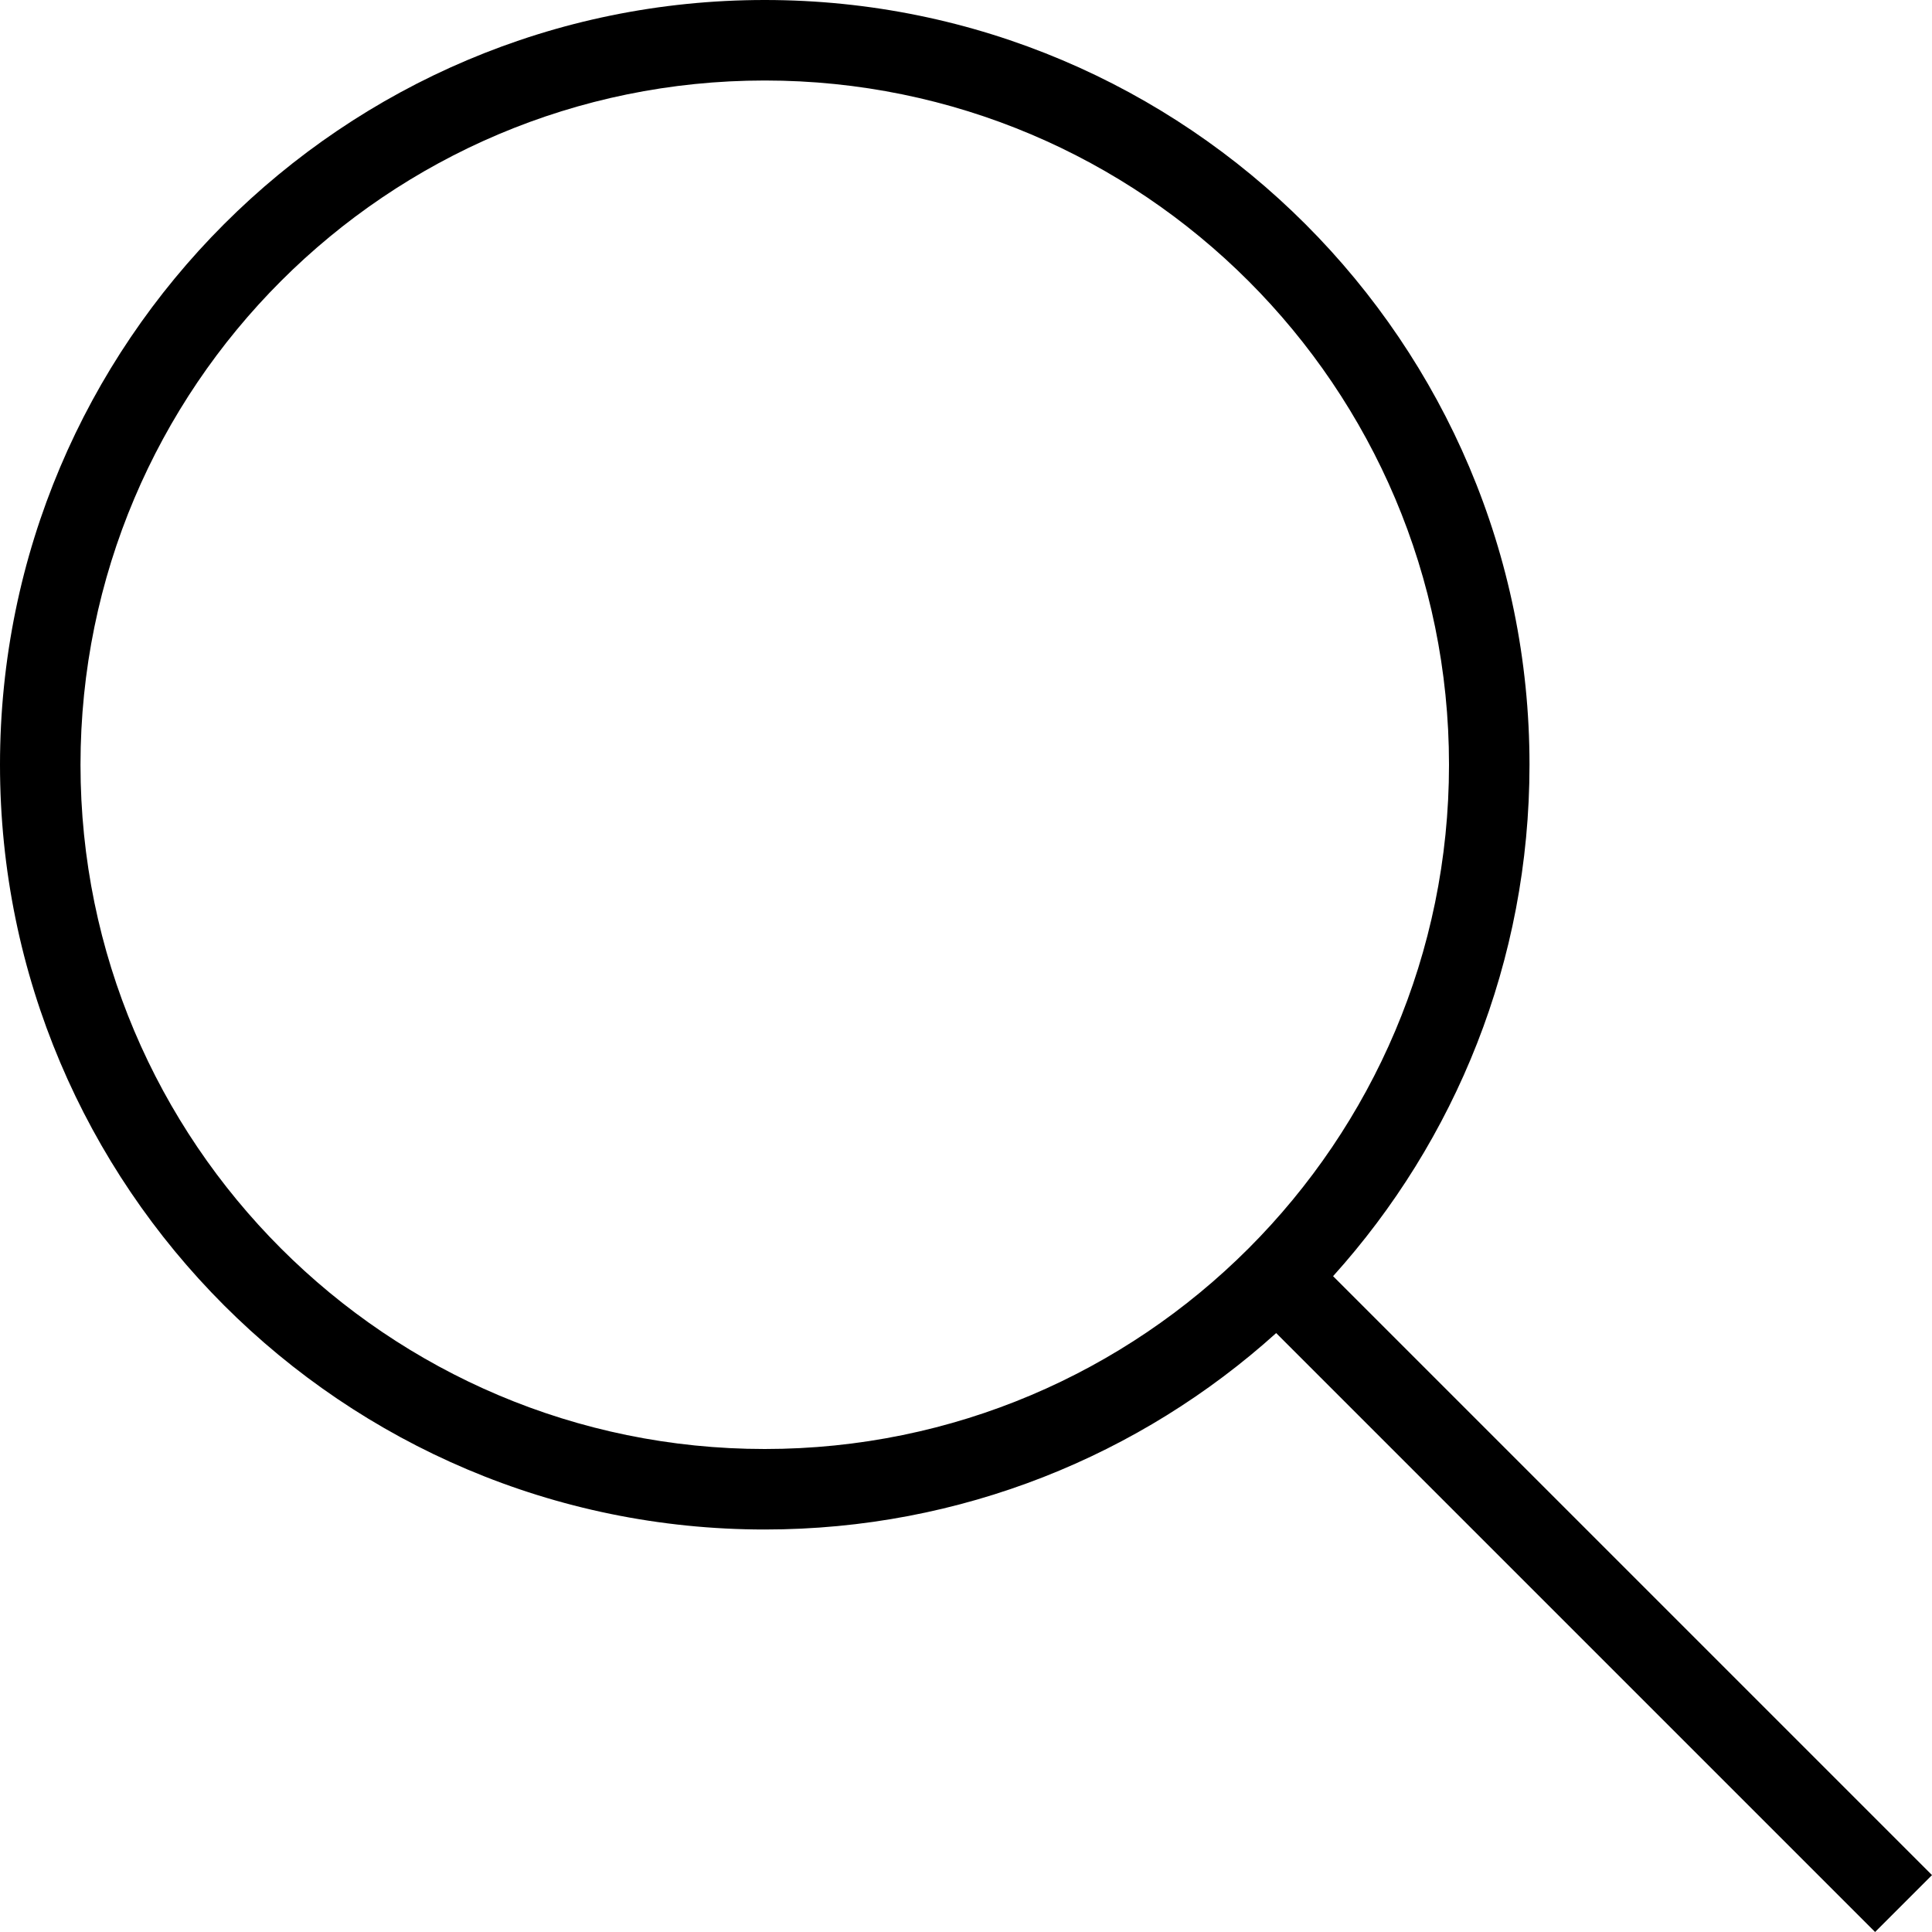
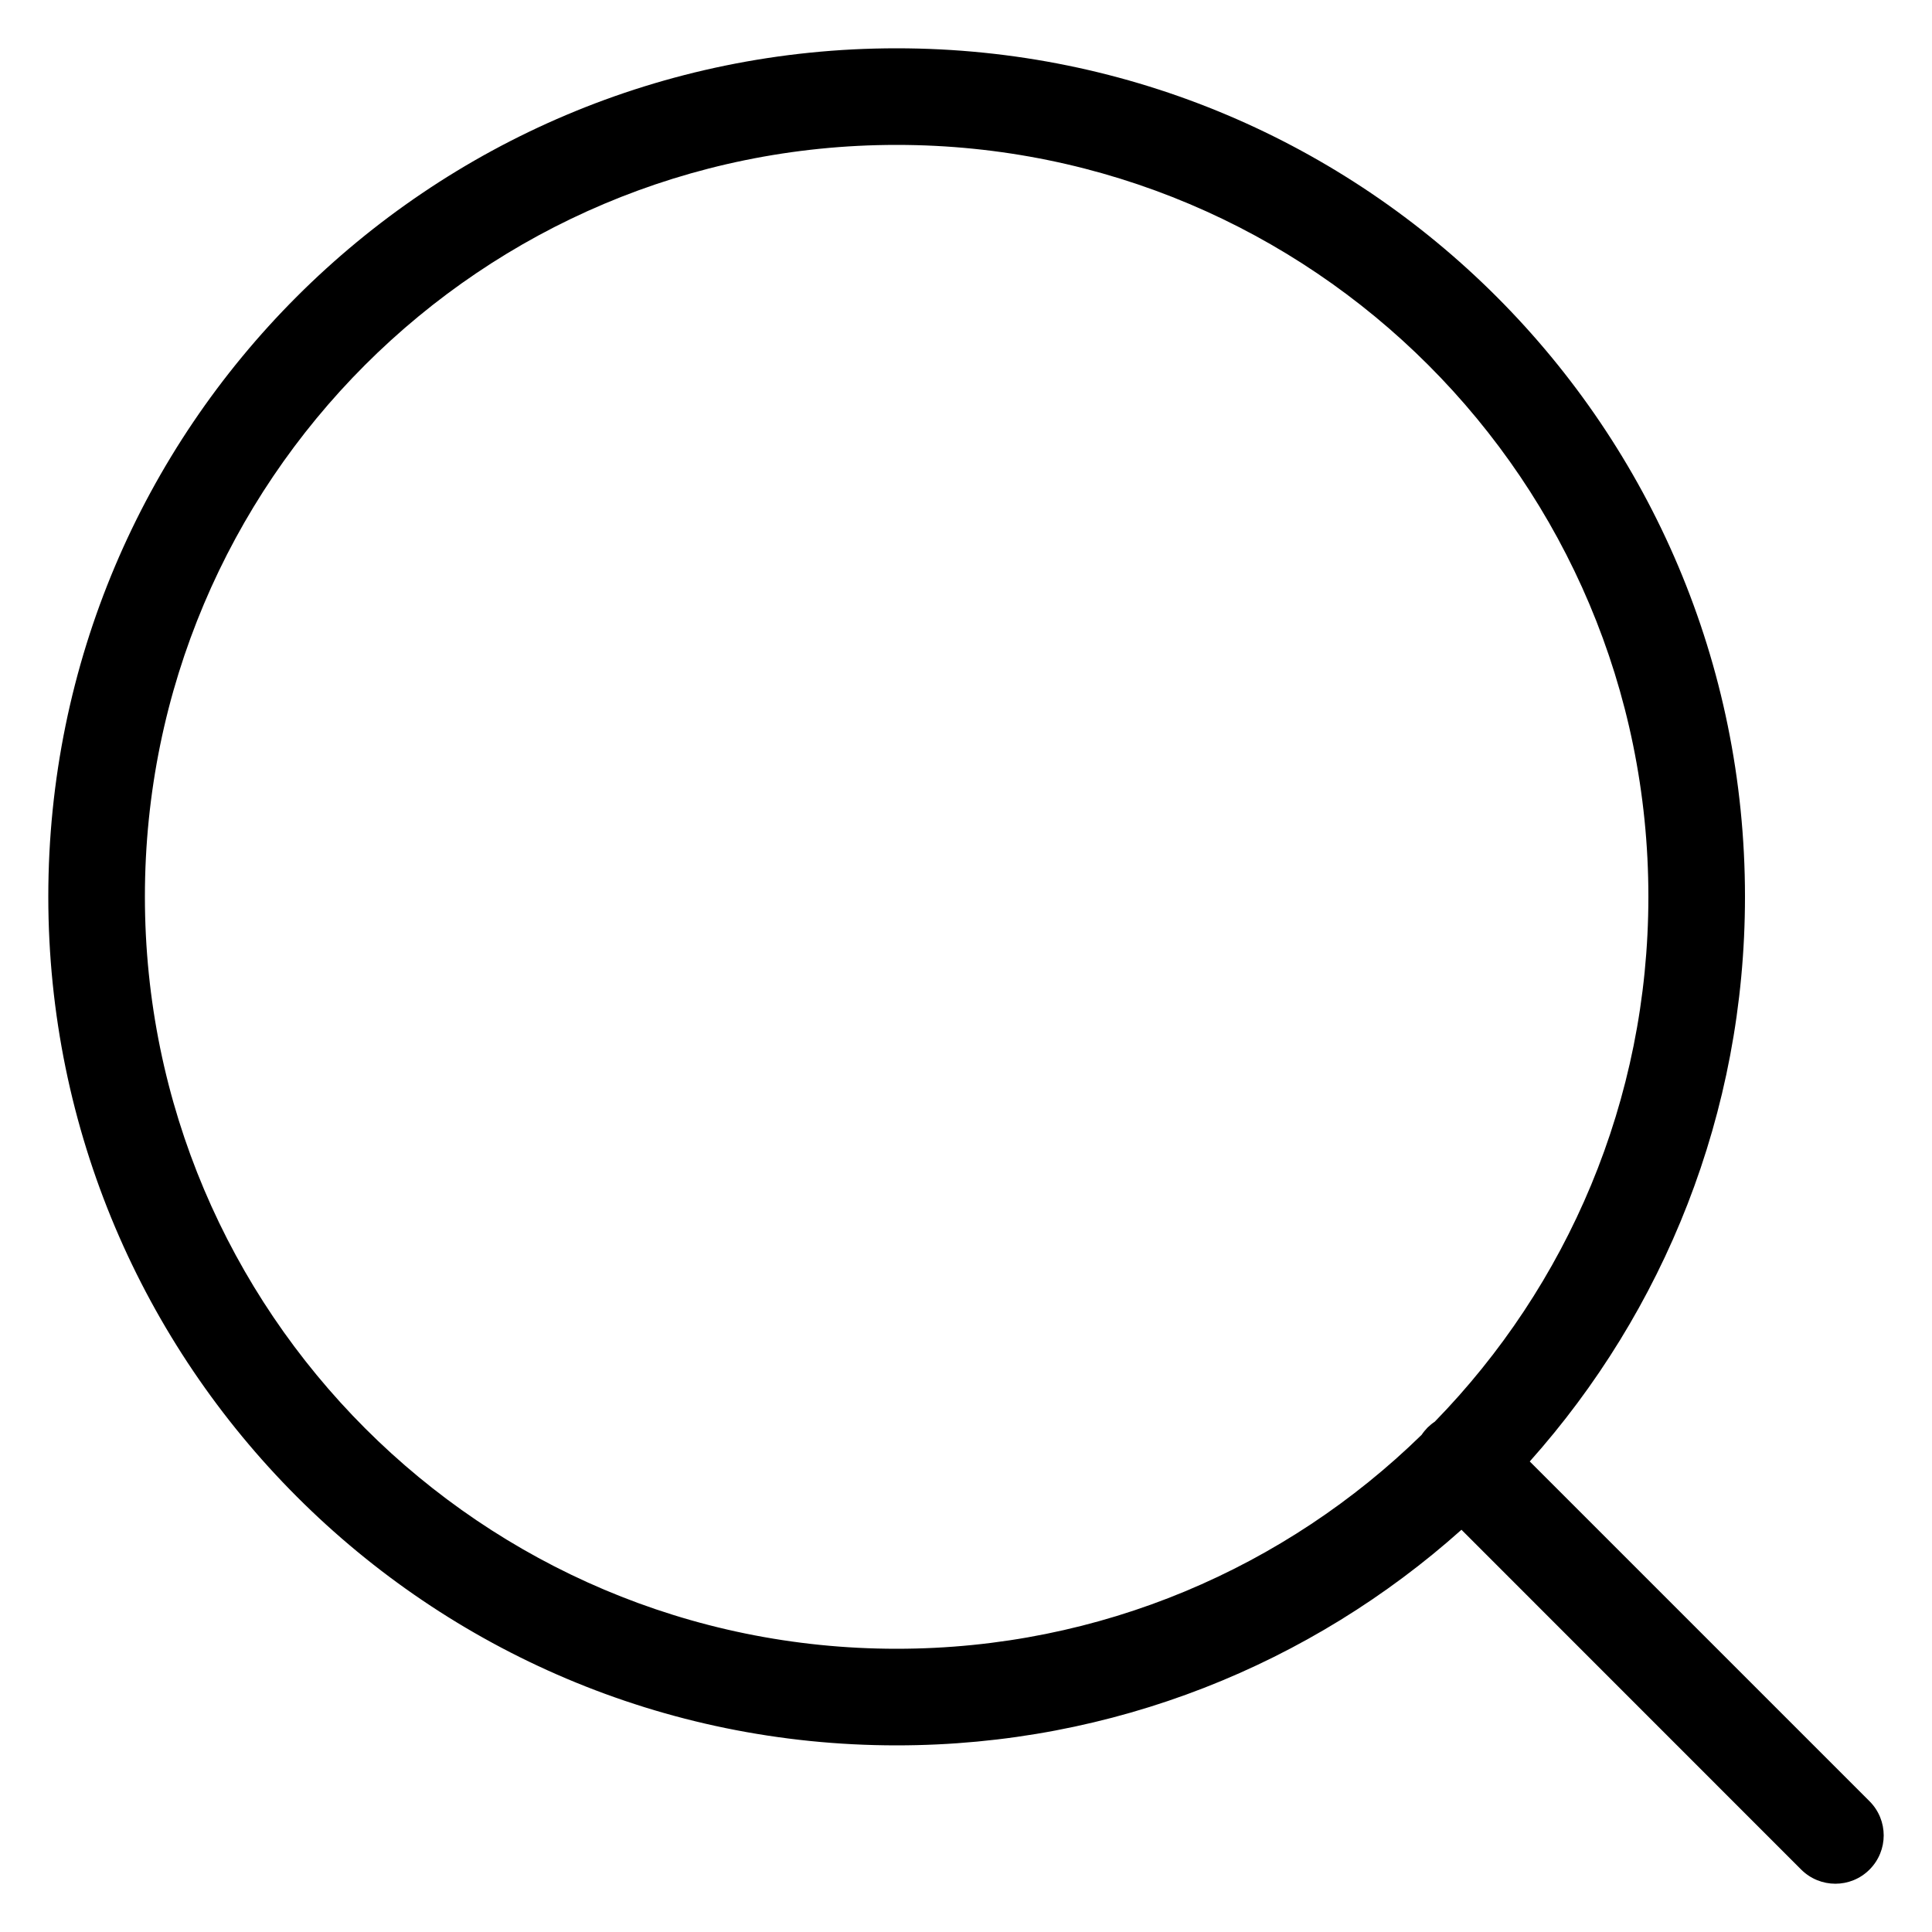
- <svg xmlns="http://www.w3.org/2000/svg" width="24" height="24" fill-rule="evenodd" clip-rule="evenodd">
-   <path d="M15.853 16.56c-1.683 1.517-3.911 2.44-6.353 2.44-5.243 0-9.5-4.257-9.5-9.5s4.257-9.5 9.5-9.5 9.5 4.257 9.5 9.5c0 2.442-.923 4.67-2.44 6.353l7.44 7.44-.707.707-7.44-7.44zm-6.353-15.56c4.691 0 8.5 3.809 8.5 8.5s-3.809 8.5-8.5 8.5-8.5-3.809-8.5-8.5 3.809-8.5 8.5-8.5z" />
+ <svg xmlns="http://www.w3.org/2000/svg" width="20" height="20" viewBox="0 0 20 20" fill="none">
+   <path fill-rule="evenodd" clip-rule="evenodd" d="M15.129 15.836C13.576 17.224 11.527 18.068 9.282 18.068C4.435 18.068 0.5 14.133 0.5 9.282C0.5 4.432 4.428 0.5 9.282 0.5C14.137 0.5 18.064 4.432 18.064 9.282C18.064 11.527 17.222 13.575 15.836 15.129L19.353 18.646C19.549 18.842 19.549 19.158 19.353 19.354C19.158 19.549 18.842 19.549 18.646 19.354L15.129 15.836ZM1.5 9.282C1.5 4.984 4.98 1.5 9.282 1.5C13.584 1.5 17.064 4.984 17.064 9.282C17.064 11.396 16.221 13.314 14.853 14.717C14.826 14.735 14.802 14.755 14.778 14.778C14.755 14.802 14.734 14.827 14.717 14.853C13.313 16.224 11.396 17.068 9.282 17.068C4.988 17.068 1.5 13.581 1.5 9.282Z" fill="black" />
</svg>
